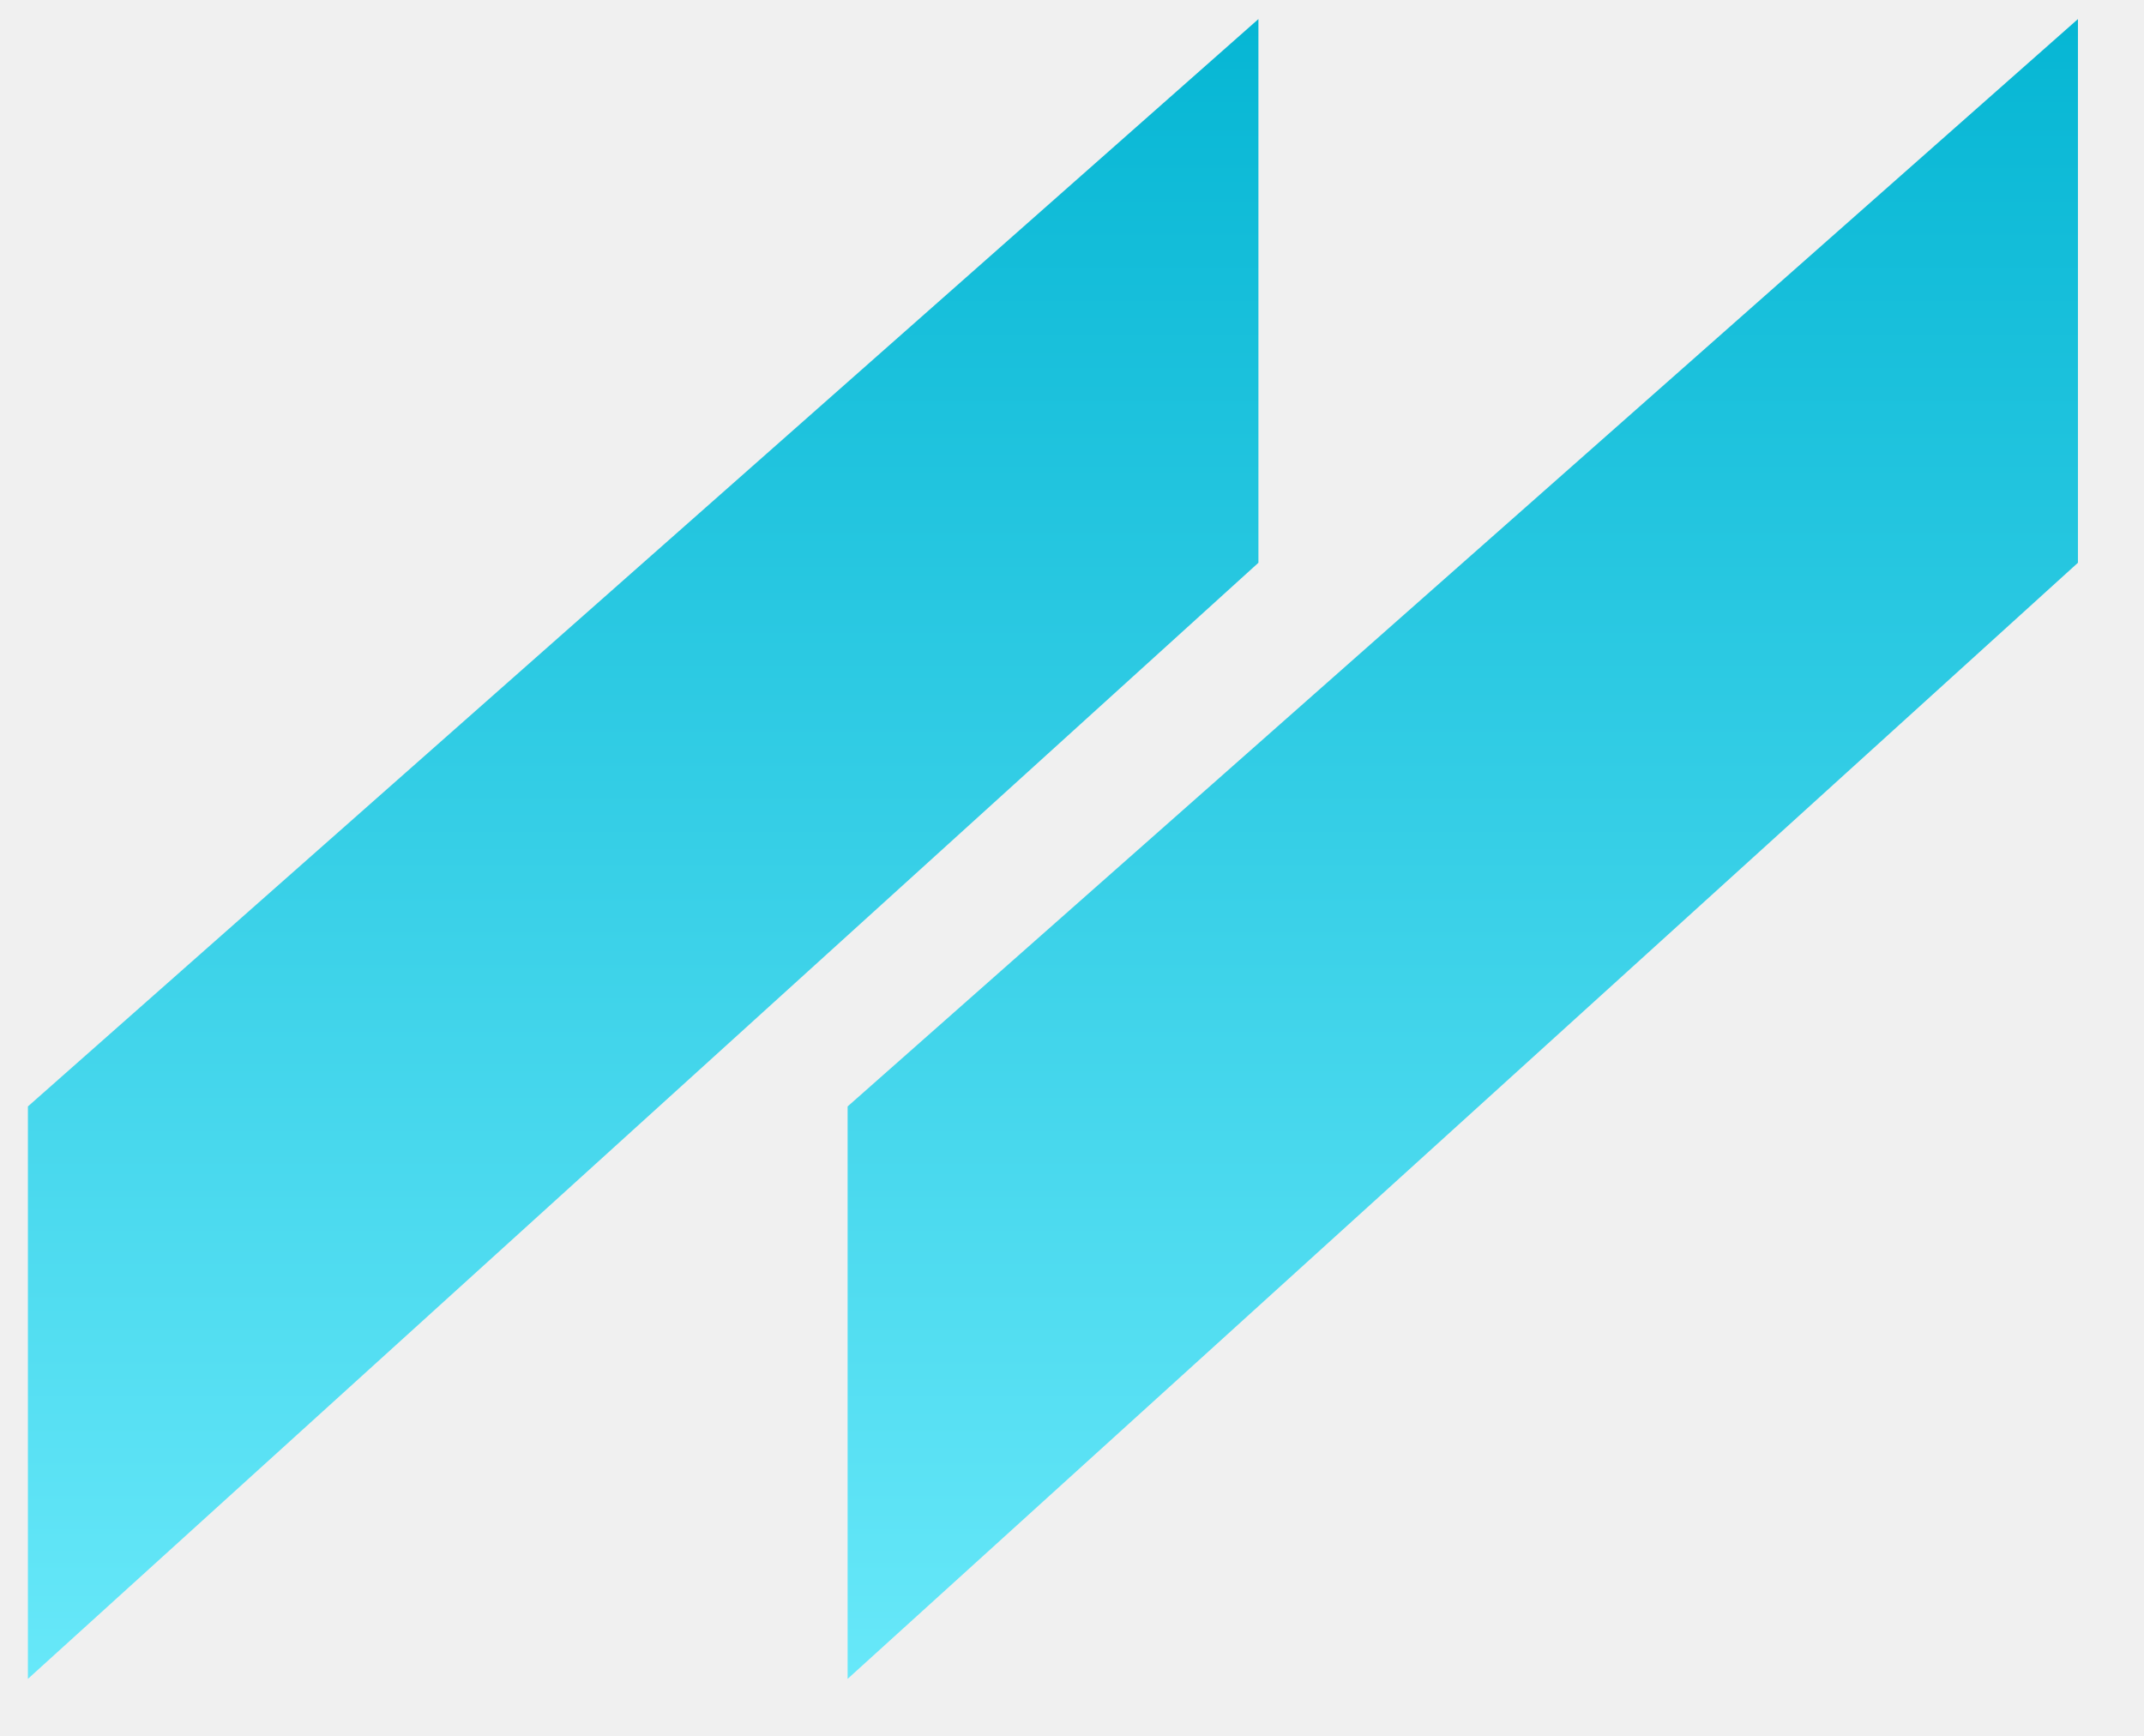
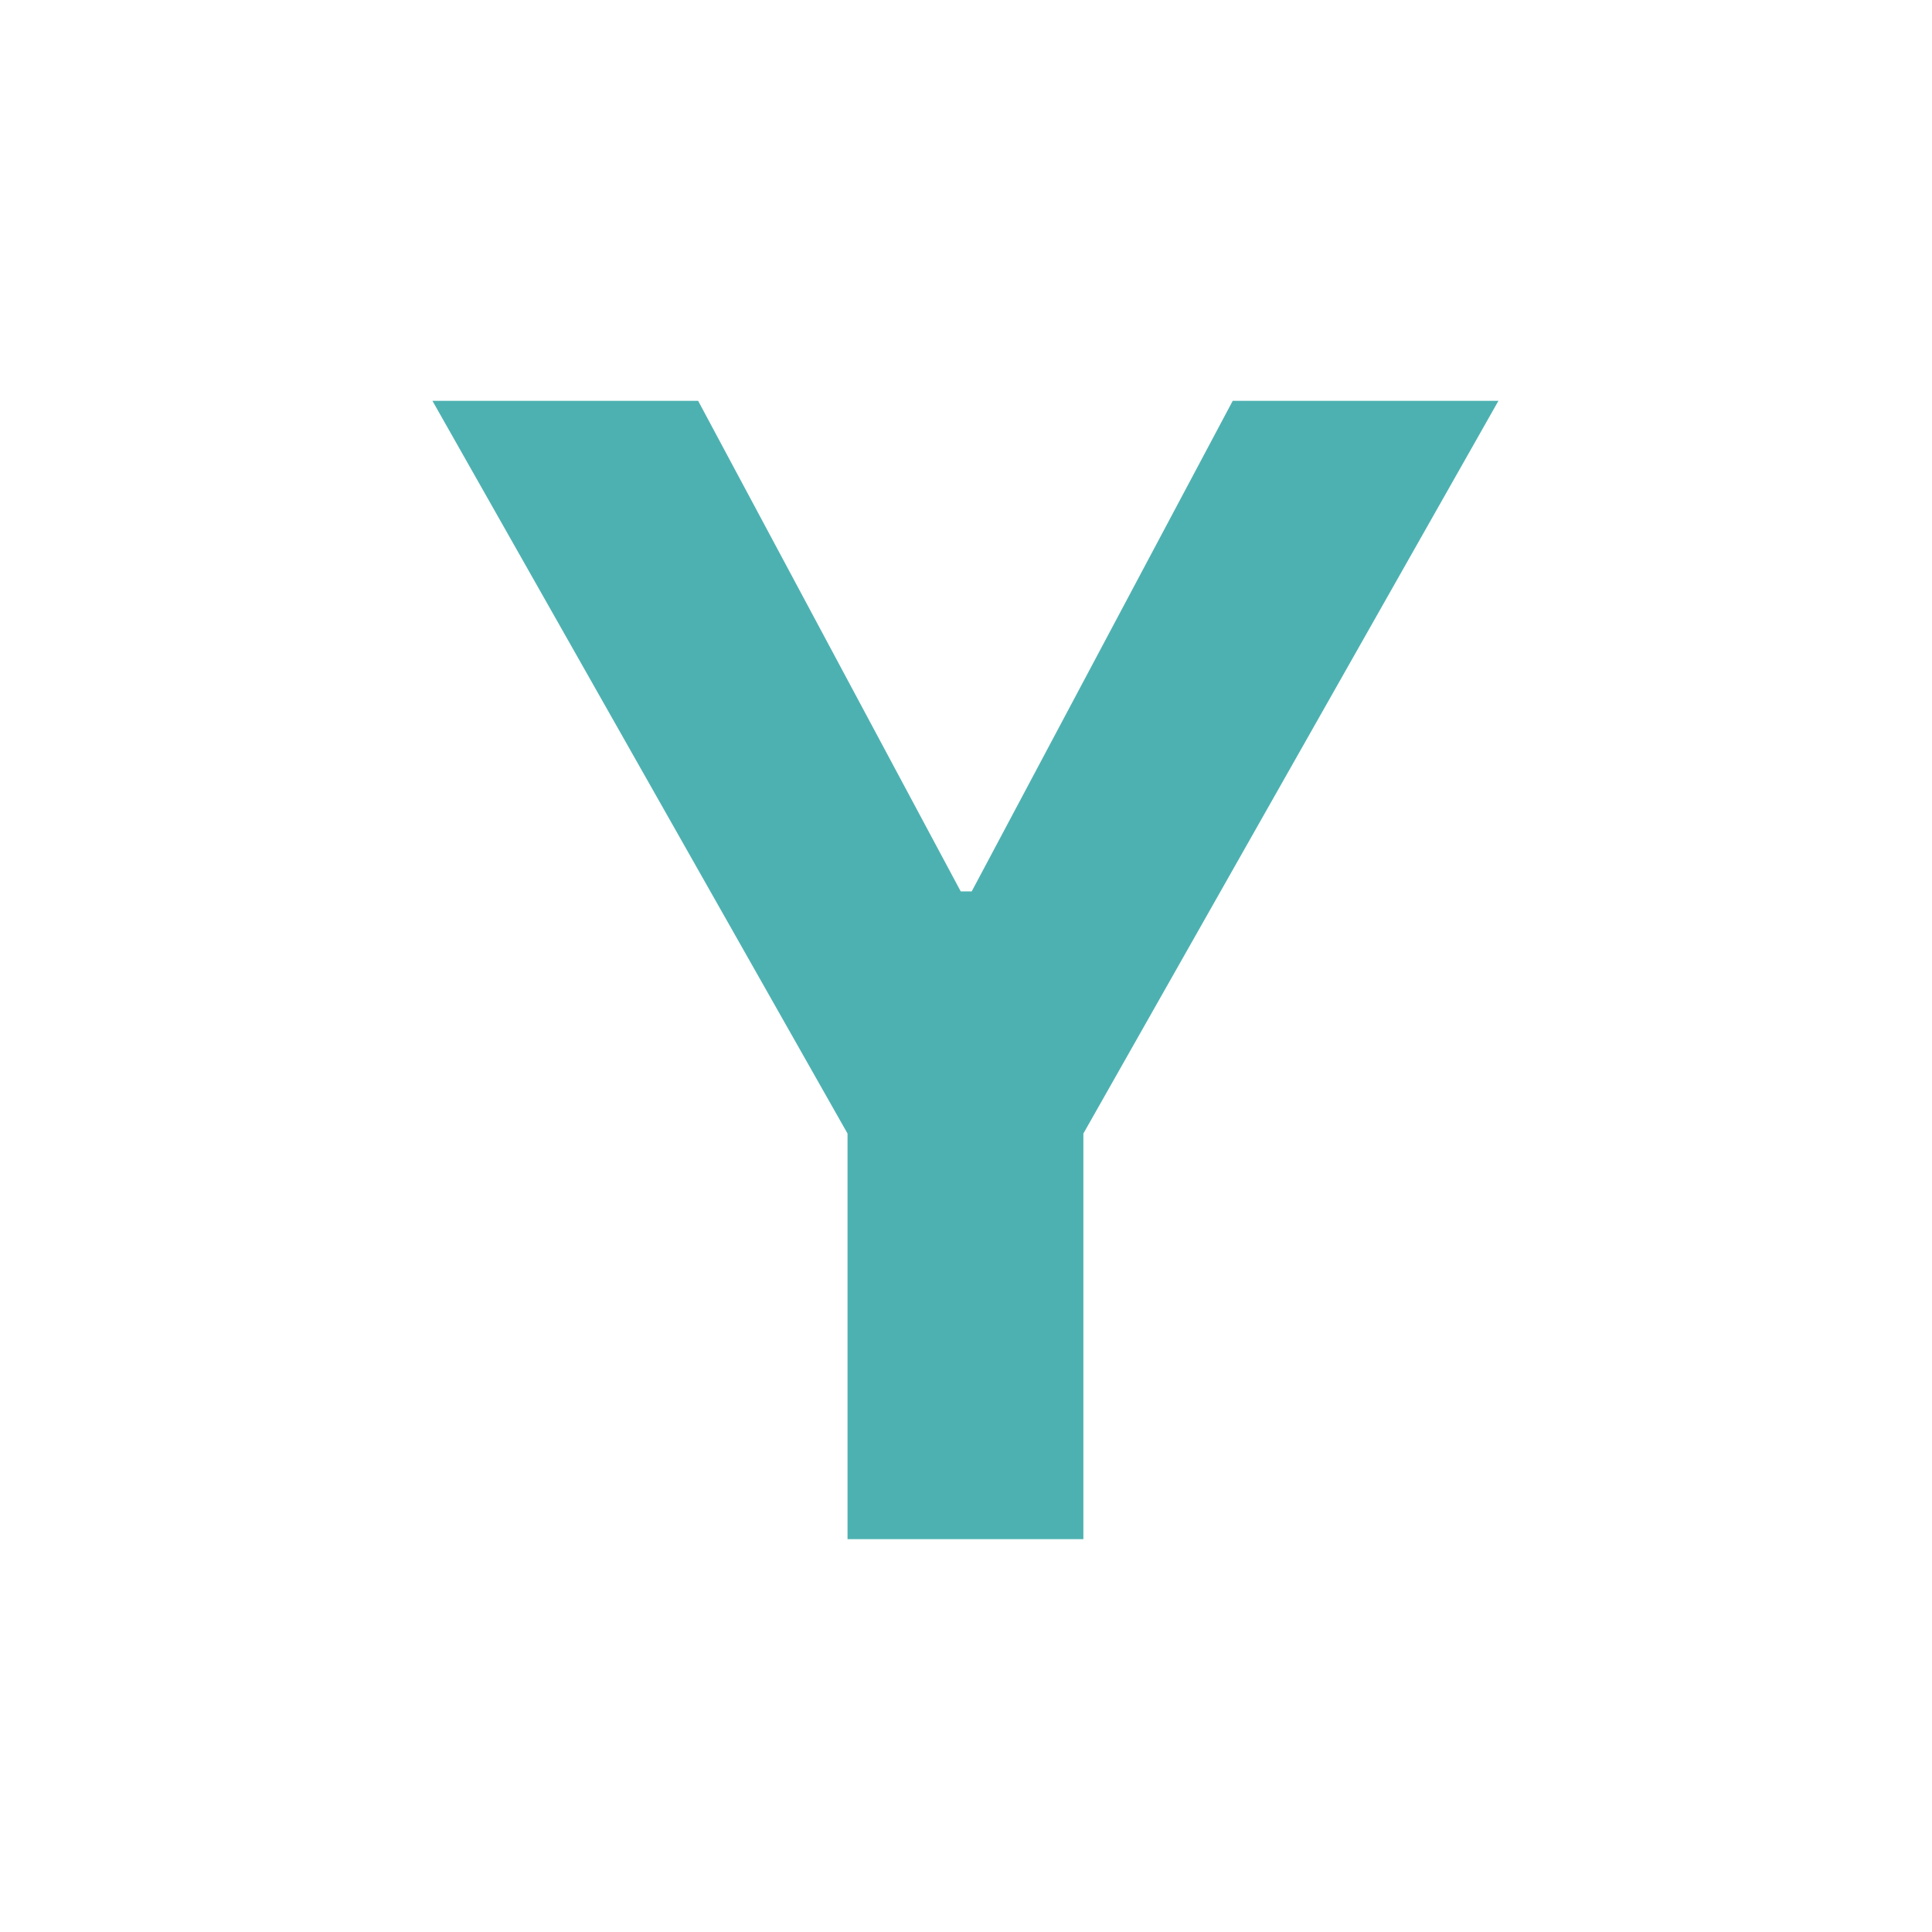
- <svg xmlns="http://www.w3.org/2000/svg" xmlns:xlink="http://www.w3.org/1999/xlink" version="1.1" preserveAspectRatio="xMidYMid meet" viewBox="344.564 330.278 111.737 91.218" width="53.87" height="43.61">
+ <svg xmlns="http://www.w3.org/2000/svg" width="53" height="53" viewBox="0 0 53 53" fill="none">
+   <g clip-path="url(#clip0_2_2)">
+     <path d="M53 0H0V53H53V0Z" fill="white" />
+     <path d="M19.152 10.996L26.355 24.453H26.657L33.817 10.996H41.106L29.72 31.096V42.223H23.25V31.096L11.863 10.996H19.152Z" fill="#4EB1B1" />
+   </g>
  <defs>
-     <path d="M453.3 331.28L453.3 359.85L388.64 418.5L388.64 388.42L453.3 331.28Z" id="aFZf6T5ED" />
-     <linearGradient id="gradientb2ThqnP5Op" gradientUnits="userSpaceOnUse" x1="420.97" y1="331.28" x2="420.97" y2="418.5">
-       <stop style="stop-color: #06b6d4;stop-opacity: 1" offset="0%" />
-       <stop style="stop-color: #67e8f9;stop-opacity: 1" offset="100%" />
-     </linearGradient>
-     <path d="M410.23 331.28L410.23 359.85L345.56 418.5L345.56 388.42L410.23 331.28Z" id="a9fehgwfM" />
-     <linearGradient id="gradientk1wNV9Ostb" gradientUnits="userSpaceOnUse" x1="377.89" y1="331.28" x2="377.89" y2="418.5">
-       <stop style="stop-color: #06b6d4;stop-opacity: 1" offset="0%" />
-       <stop style="stop-color: #67e8f9;stop-opacity: 1" offset="100%" />
-     </linearGradient>
+     <clipPath id="clip0_2_2">
+       <rect width="53" height="53" fill="white" />
+     </clipPath>
  </defs>
-   <g>
-     <g>
-       <use xlink:href="#aFZf6T5ED" opacity="1" fill="url(#gradientb2ThqnP5Op)" />
-     </g>
-     <g>
-       <use xlink:href="#a9fehgwfM" opacity="1" fill="url(#gradientk1wNV9Ostb)" />
-     </g>
-   </g>
</svg>
